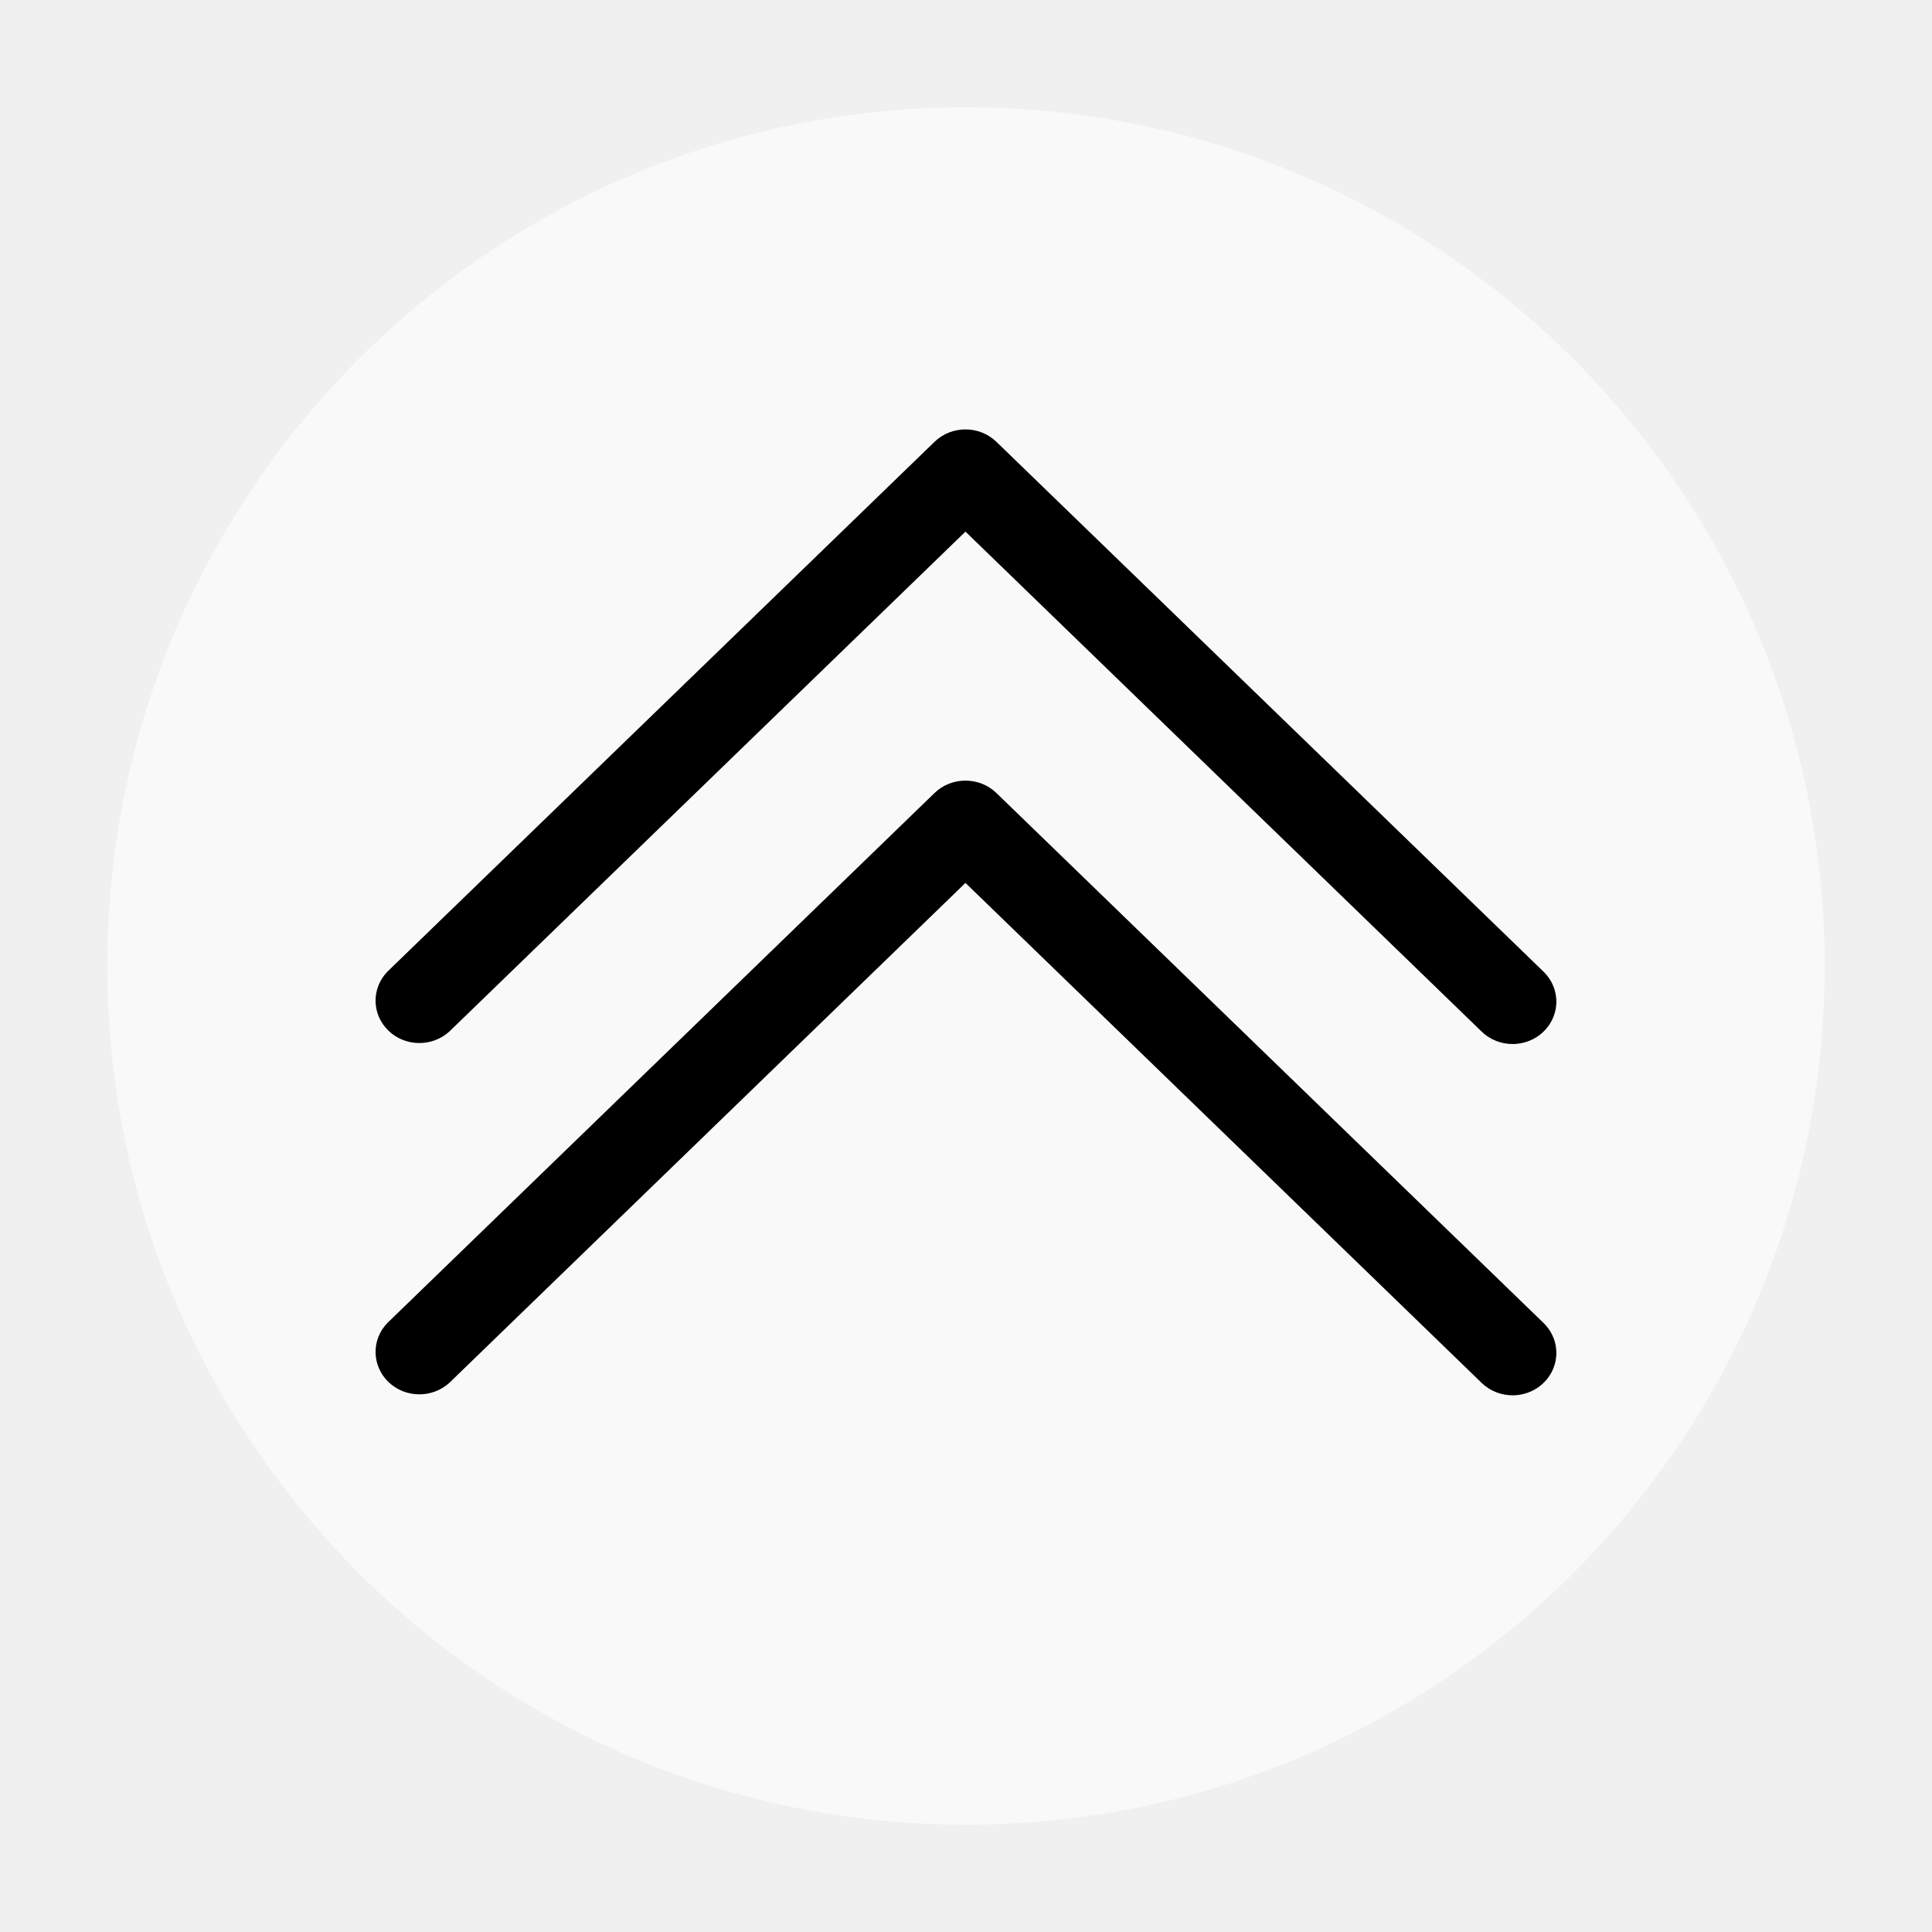
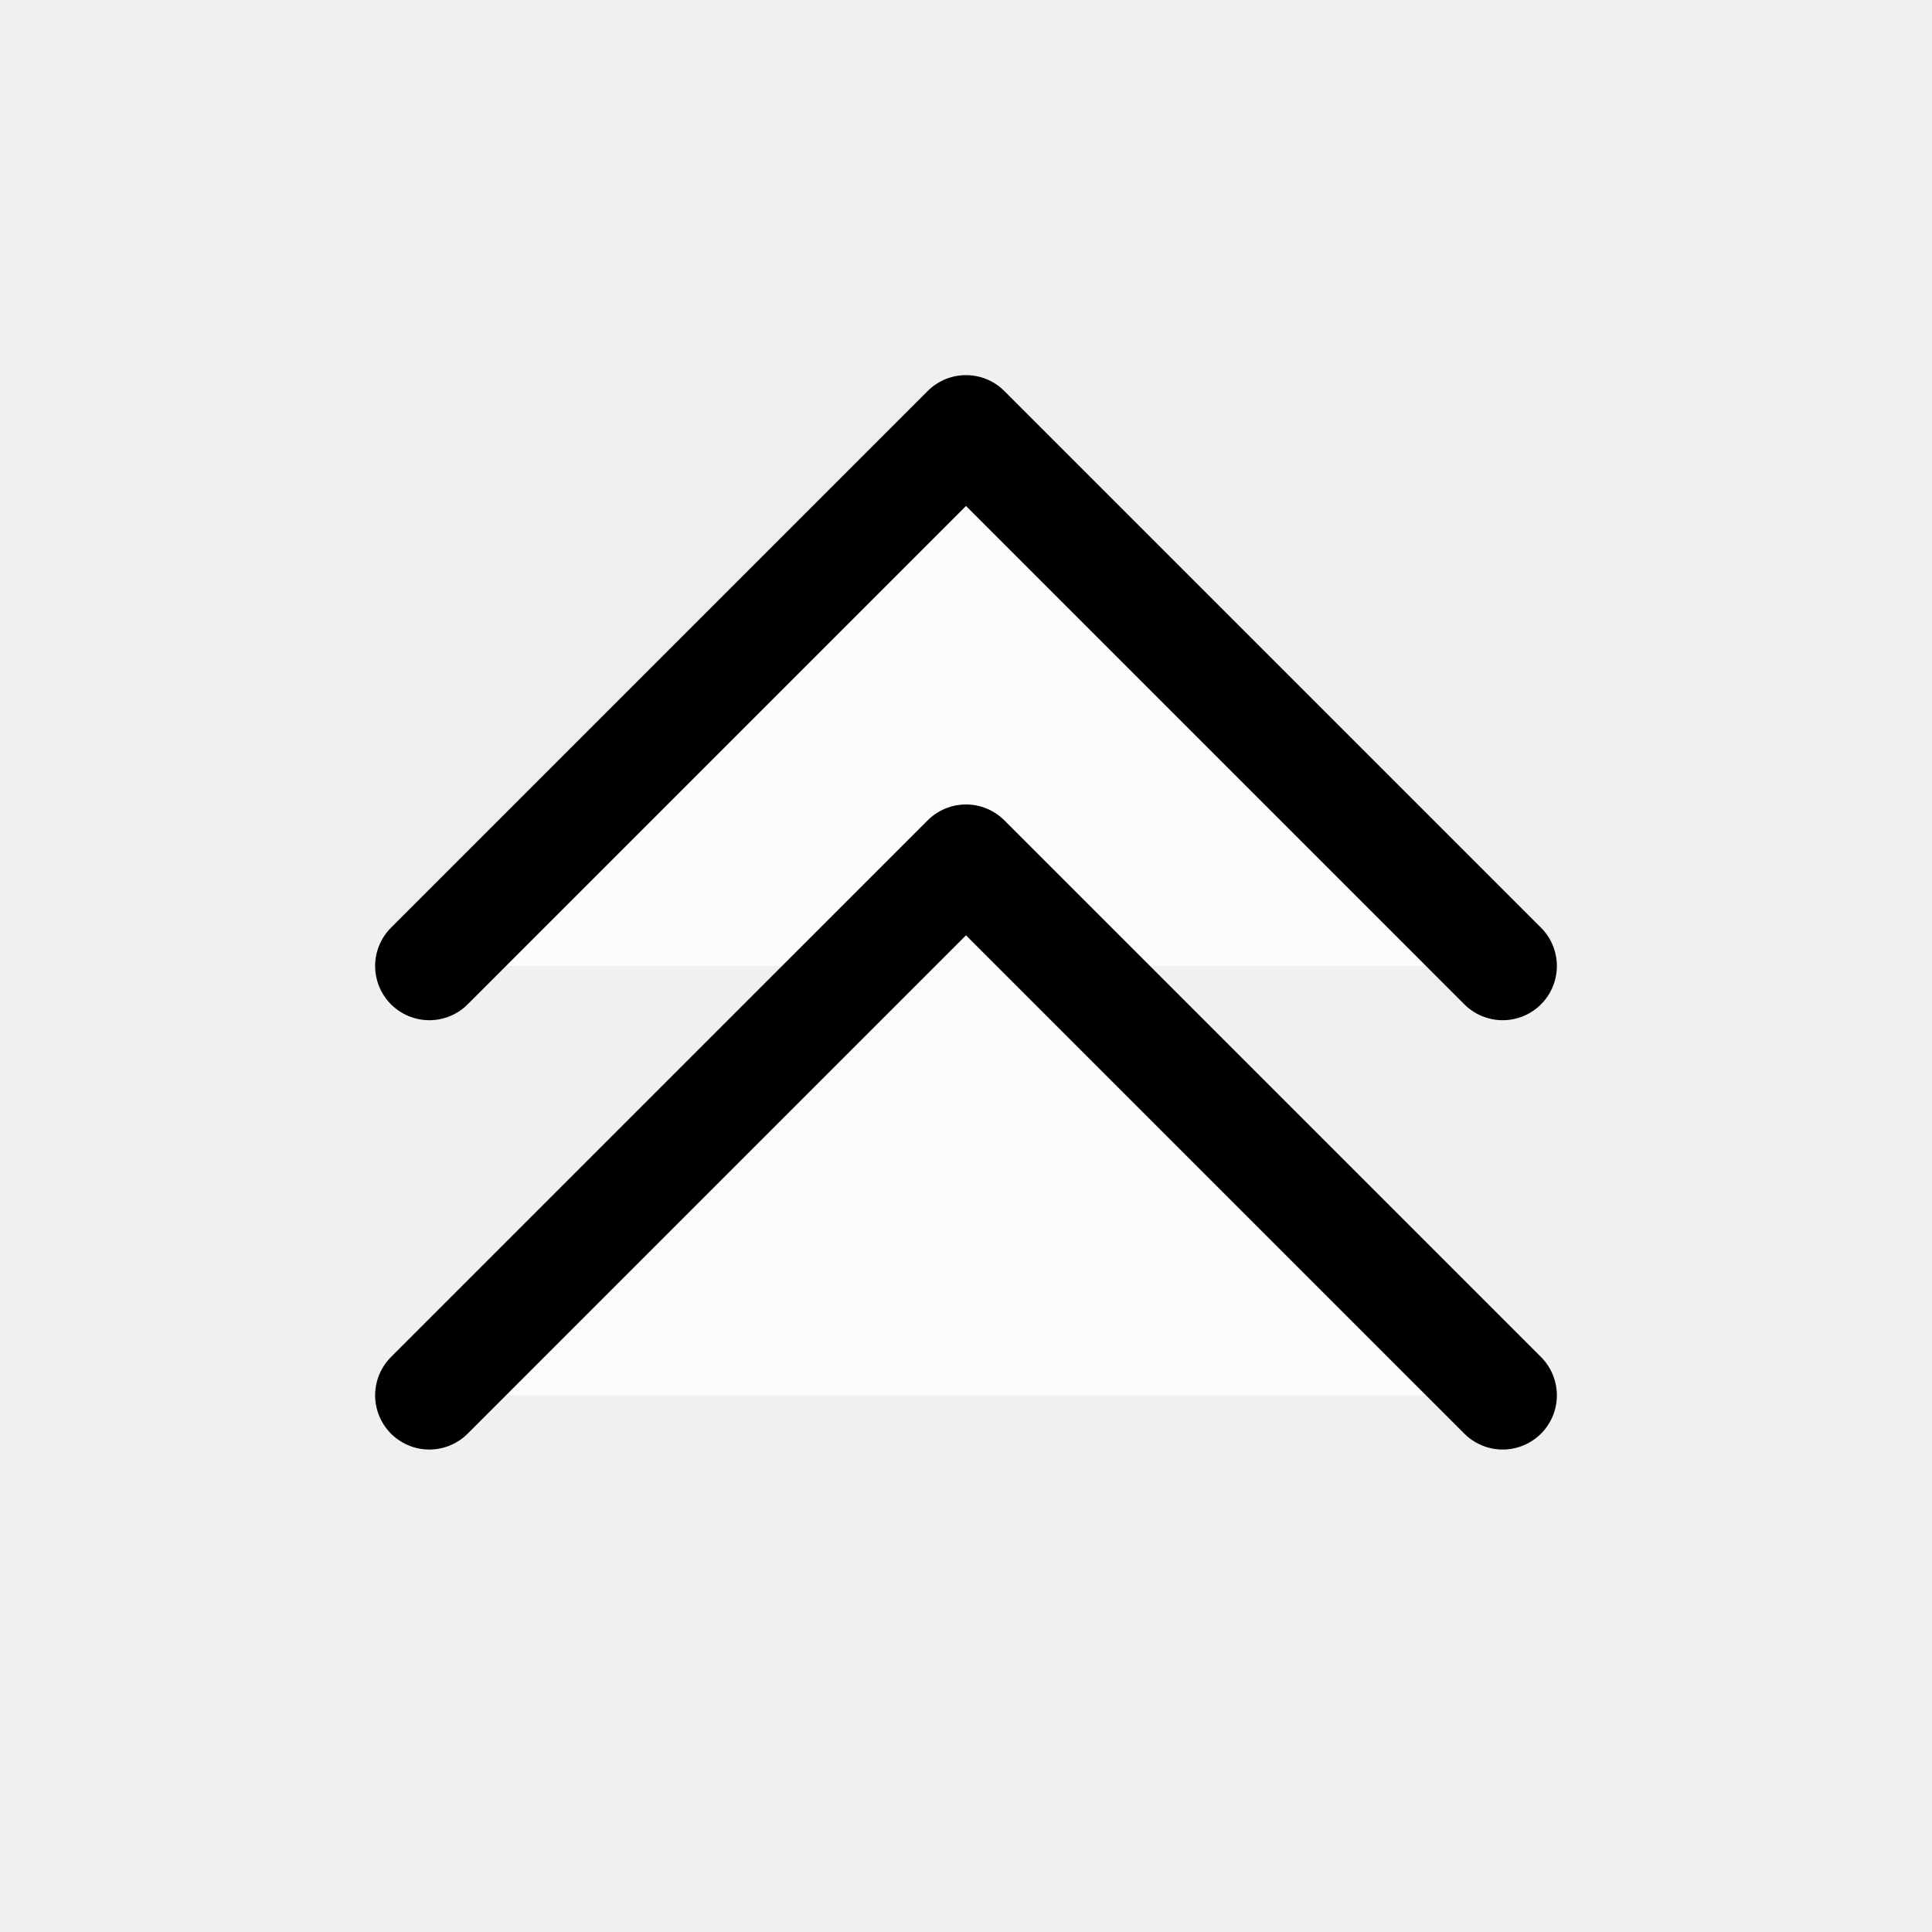
- <svg xmlns="http://www.w3.org/2000/svg" id="svg4306" width="18" height="18" version="1.1" style="enable-background:new">
-   <defs id="defs26" />
-   <style type="text/css" id="current-color-scheme" />
-   <g id="active-center" transform="translate(-44)">
-     <rect id="rect4266" width="18.1" height="18" x="0" y="-4e-08" style="opacity:0.001;fill:#000000;fill-opacity:1;fill-rule:nonzero;stroke:none;stroke-width:1.641;stroke-linecap:round;stroke-linejoin:round;stroke-miterlimit:4;stroke-dasharray:none;stroke-opacity:1" />
-     <circle cy="9" cx="9" id="path867-5-6-5" style="opacity:0.01;fill:#ffffff;fill-opacity:1;stroke-width:0.89;enable-background:new" r="8" />
-     <path d="M 14.093,13 A 0.408,0.395 0 0 1 13.804,12.884 L 8.995,8.226 4.186,12.884 A 0.408,0.395 0 0 1 3.609,12.326 L 8.707,7.388 a 0.408,0.395 0 0 1 0.576,0 L 14.381,12.326 a 0.408,0.395 0 0 1 -0.288,0.674 z" id="path4" style="fill:#d3dae3;fill-opacity:1;stroke-width:0.134" />
-     <path d="M 14.093,9.727 A 0.408,0.395 0 0 1 13.804,9.611 L 8.995,4.953 4.186,9.611 A 0.408,0.395 0 0 1 3.609,9.053 L 8.707,4.116 a 0.408,0.395 0 0 1 0.576,0 L 14.381,9.053 a 0.408,0.395 0 0 1 -0.288,0.674 z" id="path4-562" style="fill:#d3dae3;fill-opacity:1;stroke-width:0.134;enable-background:new" />
-   </g>
-   <g id="hover-center" transform="translate(-22)">
-     <rect style="opacity:0.001;fill:#000000;fill-opacity:1;fill-rule:nonzero;stroke:none;stroke-width:1.636;stroke-linecap:round;stroke-linejoin:round;stroke-miterlimit:4;stroke-dasharray:none;stroke-opacity:1" y="0" x="0" height="18" width="18" id="rect4266-3" />
-     <ellipse cy="9" cx="9.045" id="path867-5-6-5-67" style="fill:#ffffff;fill-opacity:0.502;stroke-width:0.892;enable-background:new" rx="8.045" ry="8" />
-     <path d="M 14.093,13 A 0.408,0.395 0 0 1 13.804,12.884 L 8.995,8.226 4.186,12.884 A 0.408,0.395 0 0 1 3.609,12.326 l 5.098,-4.938 a 0.408,0.395 0 0 1 0.576,0 l 5.098,4.938 a 0.408,0.395 0 0 1 -0.288,0.674 z" id="path4-5" style="fill:#000000;fill-opacity:1;stroke-width:0.134;enable-background:new" />
-     <path d="M 14.093,9.727 A 0.408,0.395 0 0 1 13.804,9.611 L 8.995,4.953 4.186,9.611 A 0.408,0.395 0 0 1 3.609,9.053 L 8.707,4.116 a 0.408,0.395 0 0 1 0.576,0 L 14.381,9.053 a 0.408,0.395 0 0 1 -0.288,0.674 z" id="path4-5-9" style="fill:#000000;fill-opacity:1;stroke-width:0.134;enable-background:new" />
-   </g>
-   <g id="pressed-center">
-     <rect id="rect4266-3-6" width="18" height="18" x="0" y="0" style="opacity:0.001;fill:#000000;fill-opacity:1;fill-rule:nonzero;stroke:none;stroke-width:1.636;stroke-linecap:round;stroke-linejoin:round;stroke-miterlimit:4;stroke-dasharray:none;stroke-opacity:1" />
-     <circle r="8" cy="9" cx="9" id="path867-5-6-5-2-1" style="fill:#ffffff;fill-opacity:0.6;stroke-width:0.89;enable-background:new" />
-     <path d="M 14.093,13 A 0.408,0.395 0 0 1 13.804,12.884 L 8.995,8.226 4.186,12.884 A 0.408,0.395 0 0 1 3.609,12.326 L 8.707,7.388 a 0.408,0.395 0 0 1 0.576,0 L 14.381,12.326 A 0.408,0.395 0 0 1 14.093,13 Z" id="path4-9-2" style="fill:#000000;fill-opacity:1;stroke-width:0.134;enable-background:new" />
-     <path d="M 14.093,9.727 A 0.408,0.395 0 0 1 13.804,9.611 L 8.995,4.953 4.186,9.611 A 0.408,0.395 0 0 1 3.609,9.053 L 8.707,4.116 a 0.408,0.395 0 0 1 0.576,0 L 14.381,9.053 A 0.408,0.395 0 0 1 14.093,9.727 Z" id="path4-9-2-1" style="fill:#000000;fill-opacity:1;stroke-width:0.134;enable-background:new" />
-   </g>
-   <g id="inactive-center" transform="translate(-44,27.29631)">
-     <rect id="rect4266-6" width="18.1" height="18" x="0" y="-1.7944336e-07" style="opacity:0.001;fill:#000000;fill-opacity:1;fill-rule:nonzero;stroke:none;stroke-width:1.641;stroke-linecap:round;stroke-linejoin:round;stroke-miterlimit:4;stroke-dasharray:none;stroke-opacity:1" />
-     <circle cy="9" cx="9" id="path867-5-6-5-7" style="opacity:0.01;fill:#ffffff;fill-opacity:1;stroke-width:0.89;enable-background:new" r="8" />
-     <path d="M 14.093,13 A 0.408,0.395 0 0 1 13.804,12.884 L 8.995,8.226 4.186,12.884 A 0.408,0.395 0 0 1 3.609,12.326 L 8.707,7.388 a 0.408,0.395 0 0 1 0.576,0 L 14.381,12.326 a 0.408,0.395 0 0 1 -0.288,0.674 z" id="path4-53" style="fill:#6f7c91;fill-opacity:1;stroke-width:0.134" />
-     <path d="m 14.093,9.727 a 0.408,0.395 0 0 1 -0.288,-0.116 l -4.809,-4.658 -4.809,4.658 a 0.408,0.395 0 0 1 -0.576,-0.558 l 5.097,-4.938 a 0.408,0.395 0 0 1 0.576,0 l 5.097,4.938 a 0.408,0.395 0 0 1 -0.288,0.674 z" id="path4-562-5" style="fill:#6f7c91;fill-opacity:1;stroke-width:0.134;enable-background:new" />
-   </g>
-   <g id="hover-inactive-center" transform="translate(-22,27.29631)">
-     <rect style="opacity:0.001;fill:#000000;fill-opacity:1;fill-rule:nonzero;stroke:none;stroke-width:1.636;stroke-linecap:round;stroke-linejoin:round;stroke-miterlimit:4;stroke-dasharray:none;stroke-opacity:1" y="0" x="0" height="18" width="18" id="rect4266-3-2" />
-     <ellipse cy="9" cx="9.045" id="path867-5-6-5-67-9" style="fill:#ffffff;fill-opacity:0.5;stroke-width:0.892;enable-background:new" rx="8.045" ry="8" />
-     <path d="M 14.093,13 A 0.408,0.395 0 0 1 13.804,12.884 L 8.995,8.226 4.186,12.884 A 0.408,0.395 0 0 1 3.609,12.326 l 5.098,-4.938 a 0.408,0.395 0 0 1 0.576,0 l 5.098,4.938 a 0.408,0.395 0 0 1 -0.288,0.674 z" id="path4-5-1" style="fill:#000000;fill-opacity:1;stroke-width:0.134;enable-background:new" />
-     <path d="M 14.093,9.727 A 0.408,0.395 0 0 1 13.804,9.611 L 8.995,4.953 4.186,9.611 A 0.408,0.395 0 0 1 3.609,9.053 L 8.707,4.116 a 0.408,0.395 0 0 1 0.576,0 L 14.381,9.053 a 0.408,0.395 0 0 1 -0.288,0.674 z" id="path4-5-9-2" style="fill:#000000;fill-opacity:1;stroke-width:0.134;enable-background:new" />
-   </g>
-   <g id="pressed-inactive-center" transform="translate(0,27.29631)">
-     <rect id="rect4266-3-6-0" width="18" height="18" x="0" y="0" style="opacity:0.001;fill:#000000;fill-opacity:1;fill-rule:nonzero;stroke:none;stroke-width:1.636;stroke-linecap:round;stroke-linejoin:round;stroke-miterlimit:4;stroke-dasharray:none;stroke-opacity:1" />
-     <circle r="8" cy="9" cx="9" id="path867-5-6-5-2-1-9" style="fill:#ffffff;fill-opacity:0.6;stroke-width:0.89;enable-background:new" />
-     <path d="M 14.093,13 A 0.408,0.395 0 0 1 13.804,12.884 L 8.995,8.226 4.186,12.884 A 0.408,0.395 0 0 1 3.609,12.326 L 8.707,7.388 a 0.408,0.395 0 0 1 0.576,0 L 14.381,12.326 A 0.408,0.395 0 0 1 14.093,13 Z" id="path4-9-2-3" style="fill:#000000;fill-opacity:1;stroke-width:0.134;enable-background:new" />
-     <path d="M 14.093,9.727 A 0.408,0.395 0 0 1 13.804,9.611 L 8.995,4.953 4.186,9.611 A 0.408,0.395 0 0 1 3.609,9.053 L 8.707,4.116 a 0.408,0.395 0 0 1 0.576,0 L 14.381,9.053 A 0.408,0.395 0 0 1 14.093,9.727 Z" id="path4-9-2-1-6" style="fill:#000000;fill-opacity:1;stroke-width:0.134;enable-background:new" />
+ <svg xmlns="http://www.w3.org/2000/svg" width="18" height="18" viewBox="0 0 18 18" version="1.1">
+   <defs>
+     <style type="text/css">
+       .ColorScheme-Text { fill:#fcfcfc; }
+       .ColorScheme-Background { fill:#292c30; }
+       .ColorScheme-Highlight { fill:#3daeea; }
+       .ColorScheme-NegativeText { fill:#da4453; }
+     </style>
+   </defs>
+   <circle id="normal-bg" cx="9" cy="9" r="9" fill="none" opacity="0" />
+   <g id="icon-normal" class="ColorScheme-Text" fill="none" stroke="currentColor" stroke-width="1.01" stroke-linecap="round" stroke-linejoin="round">
+     <polyline points="4,9 9,4 14,9" />
+     <polyline points="4,13 9,8 14,13" />
  </g>
</svg>
